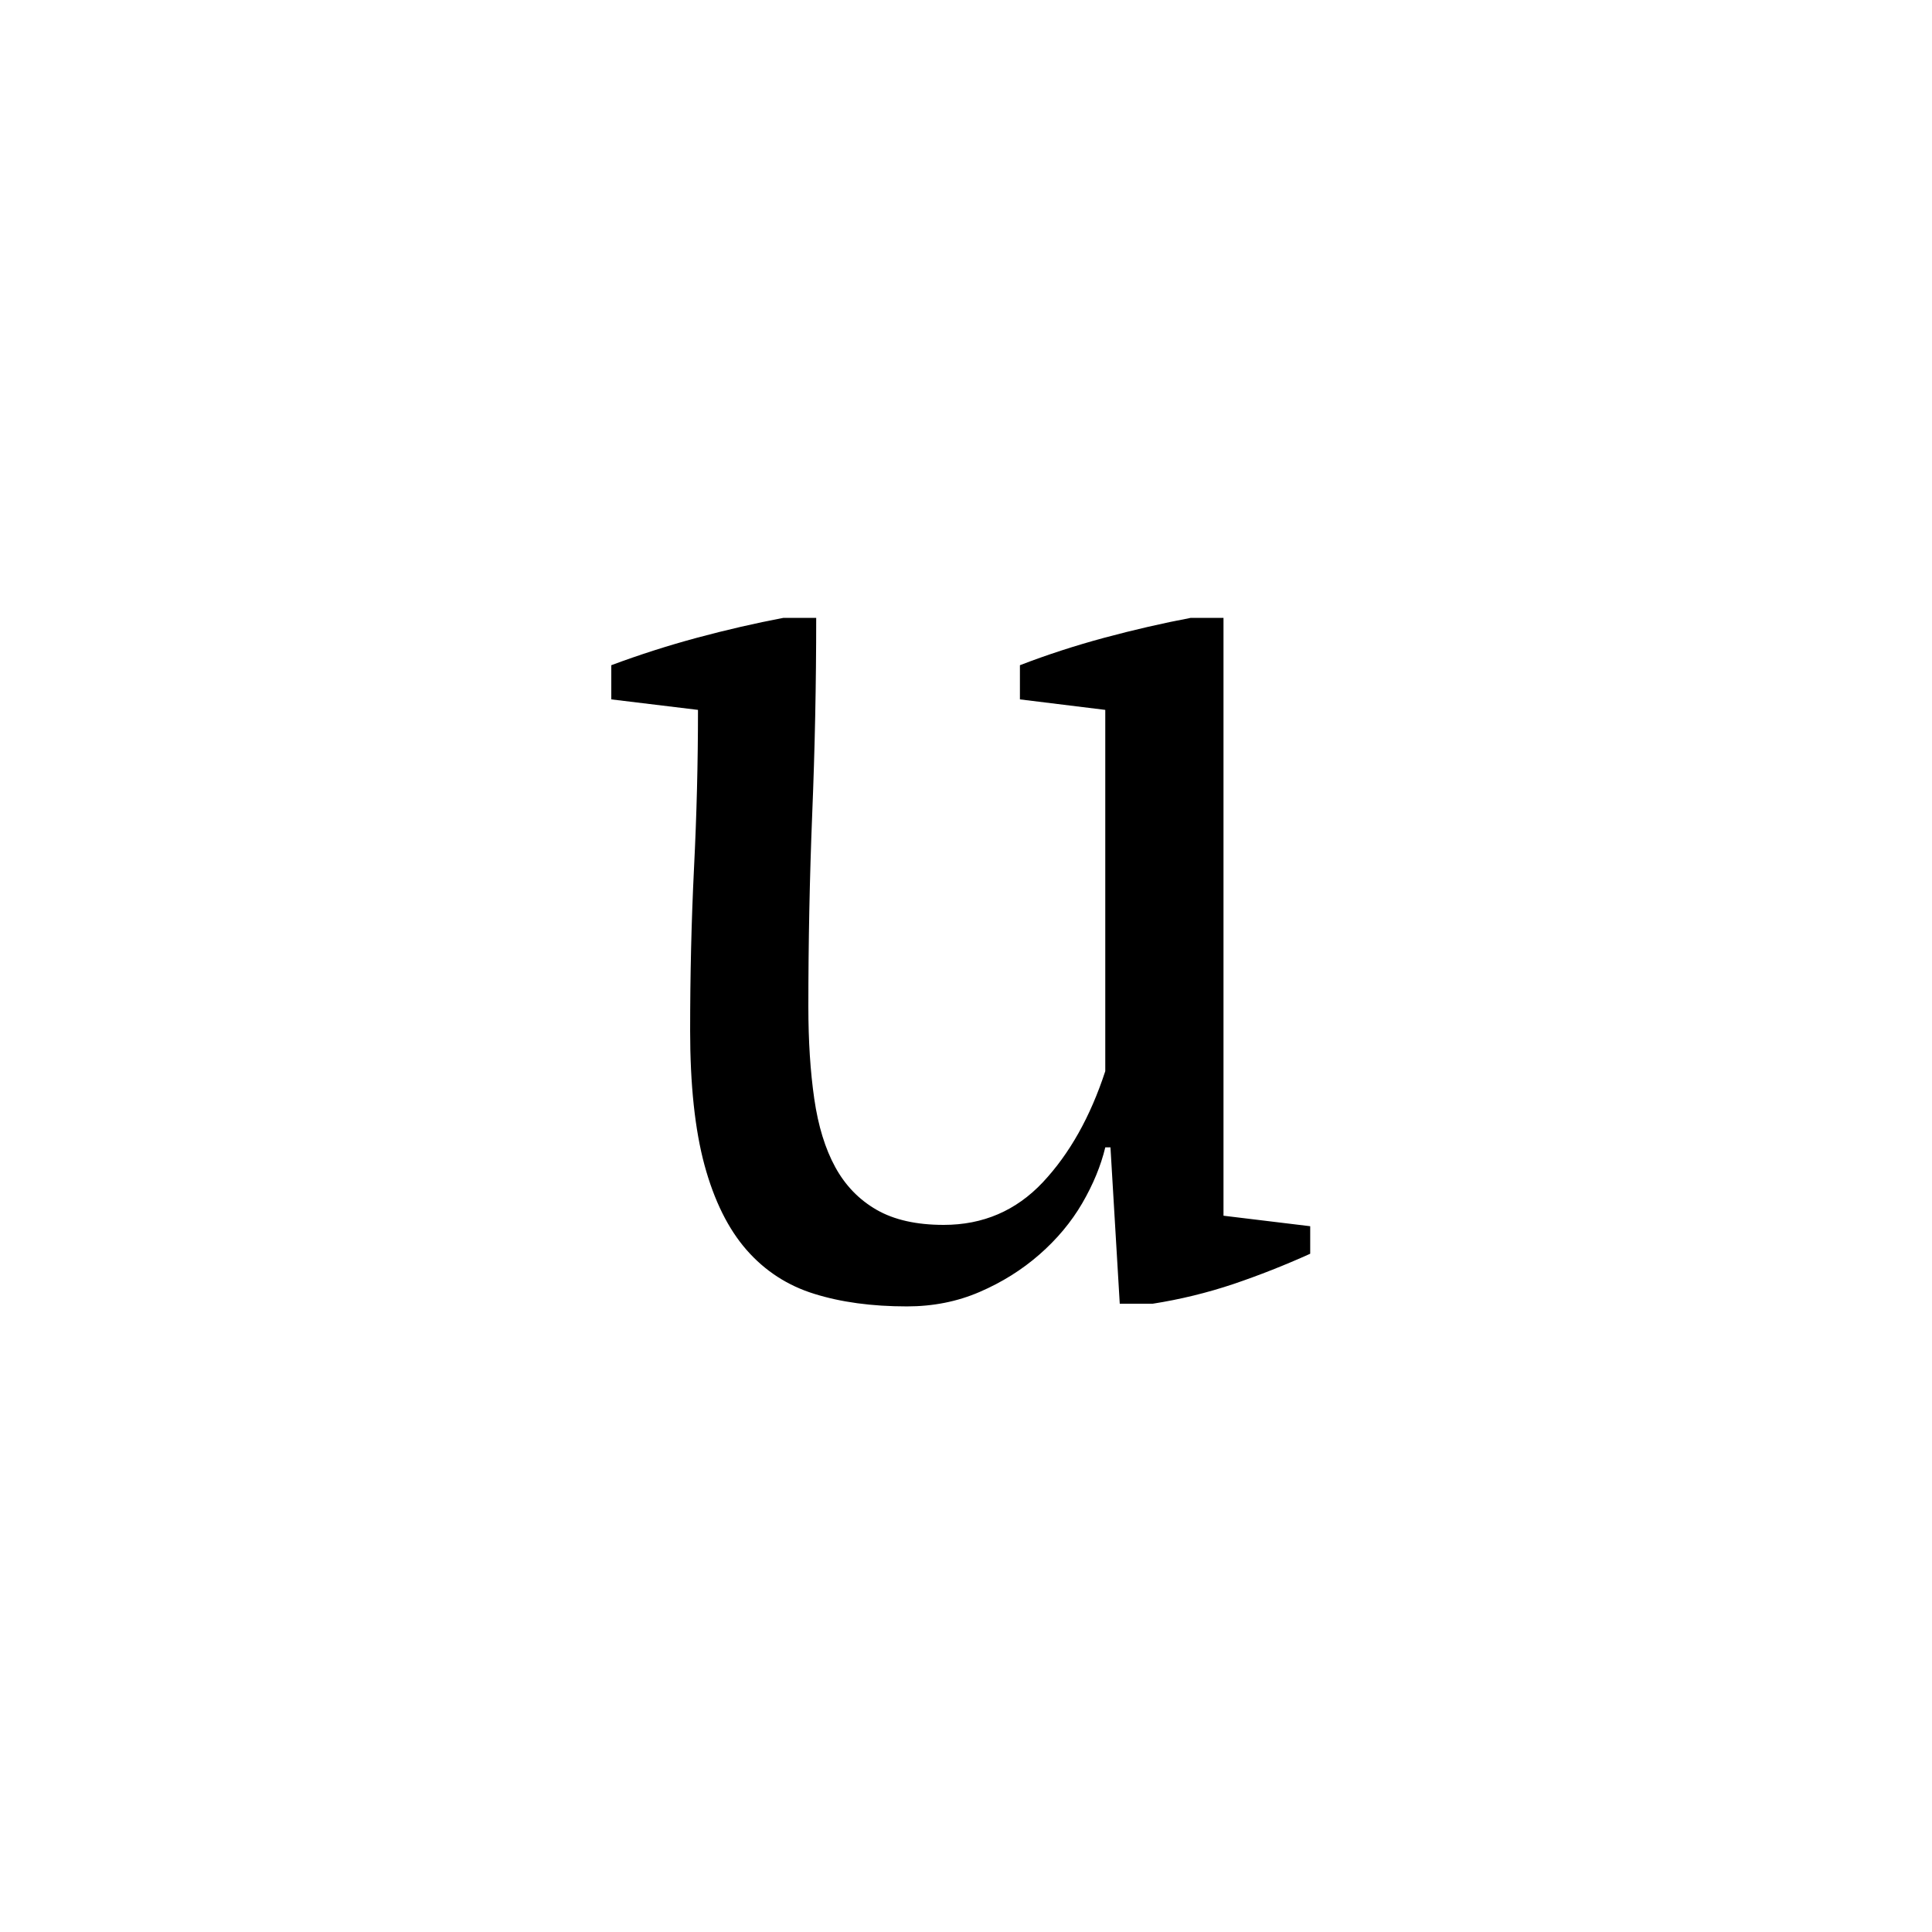
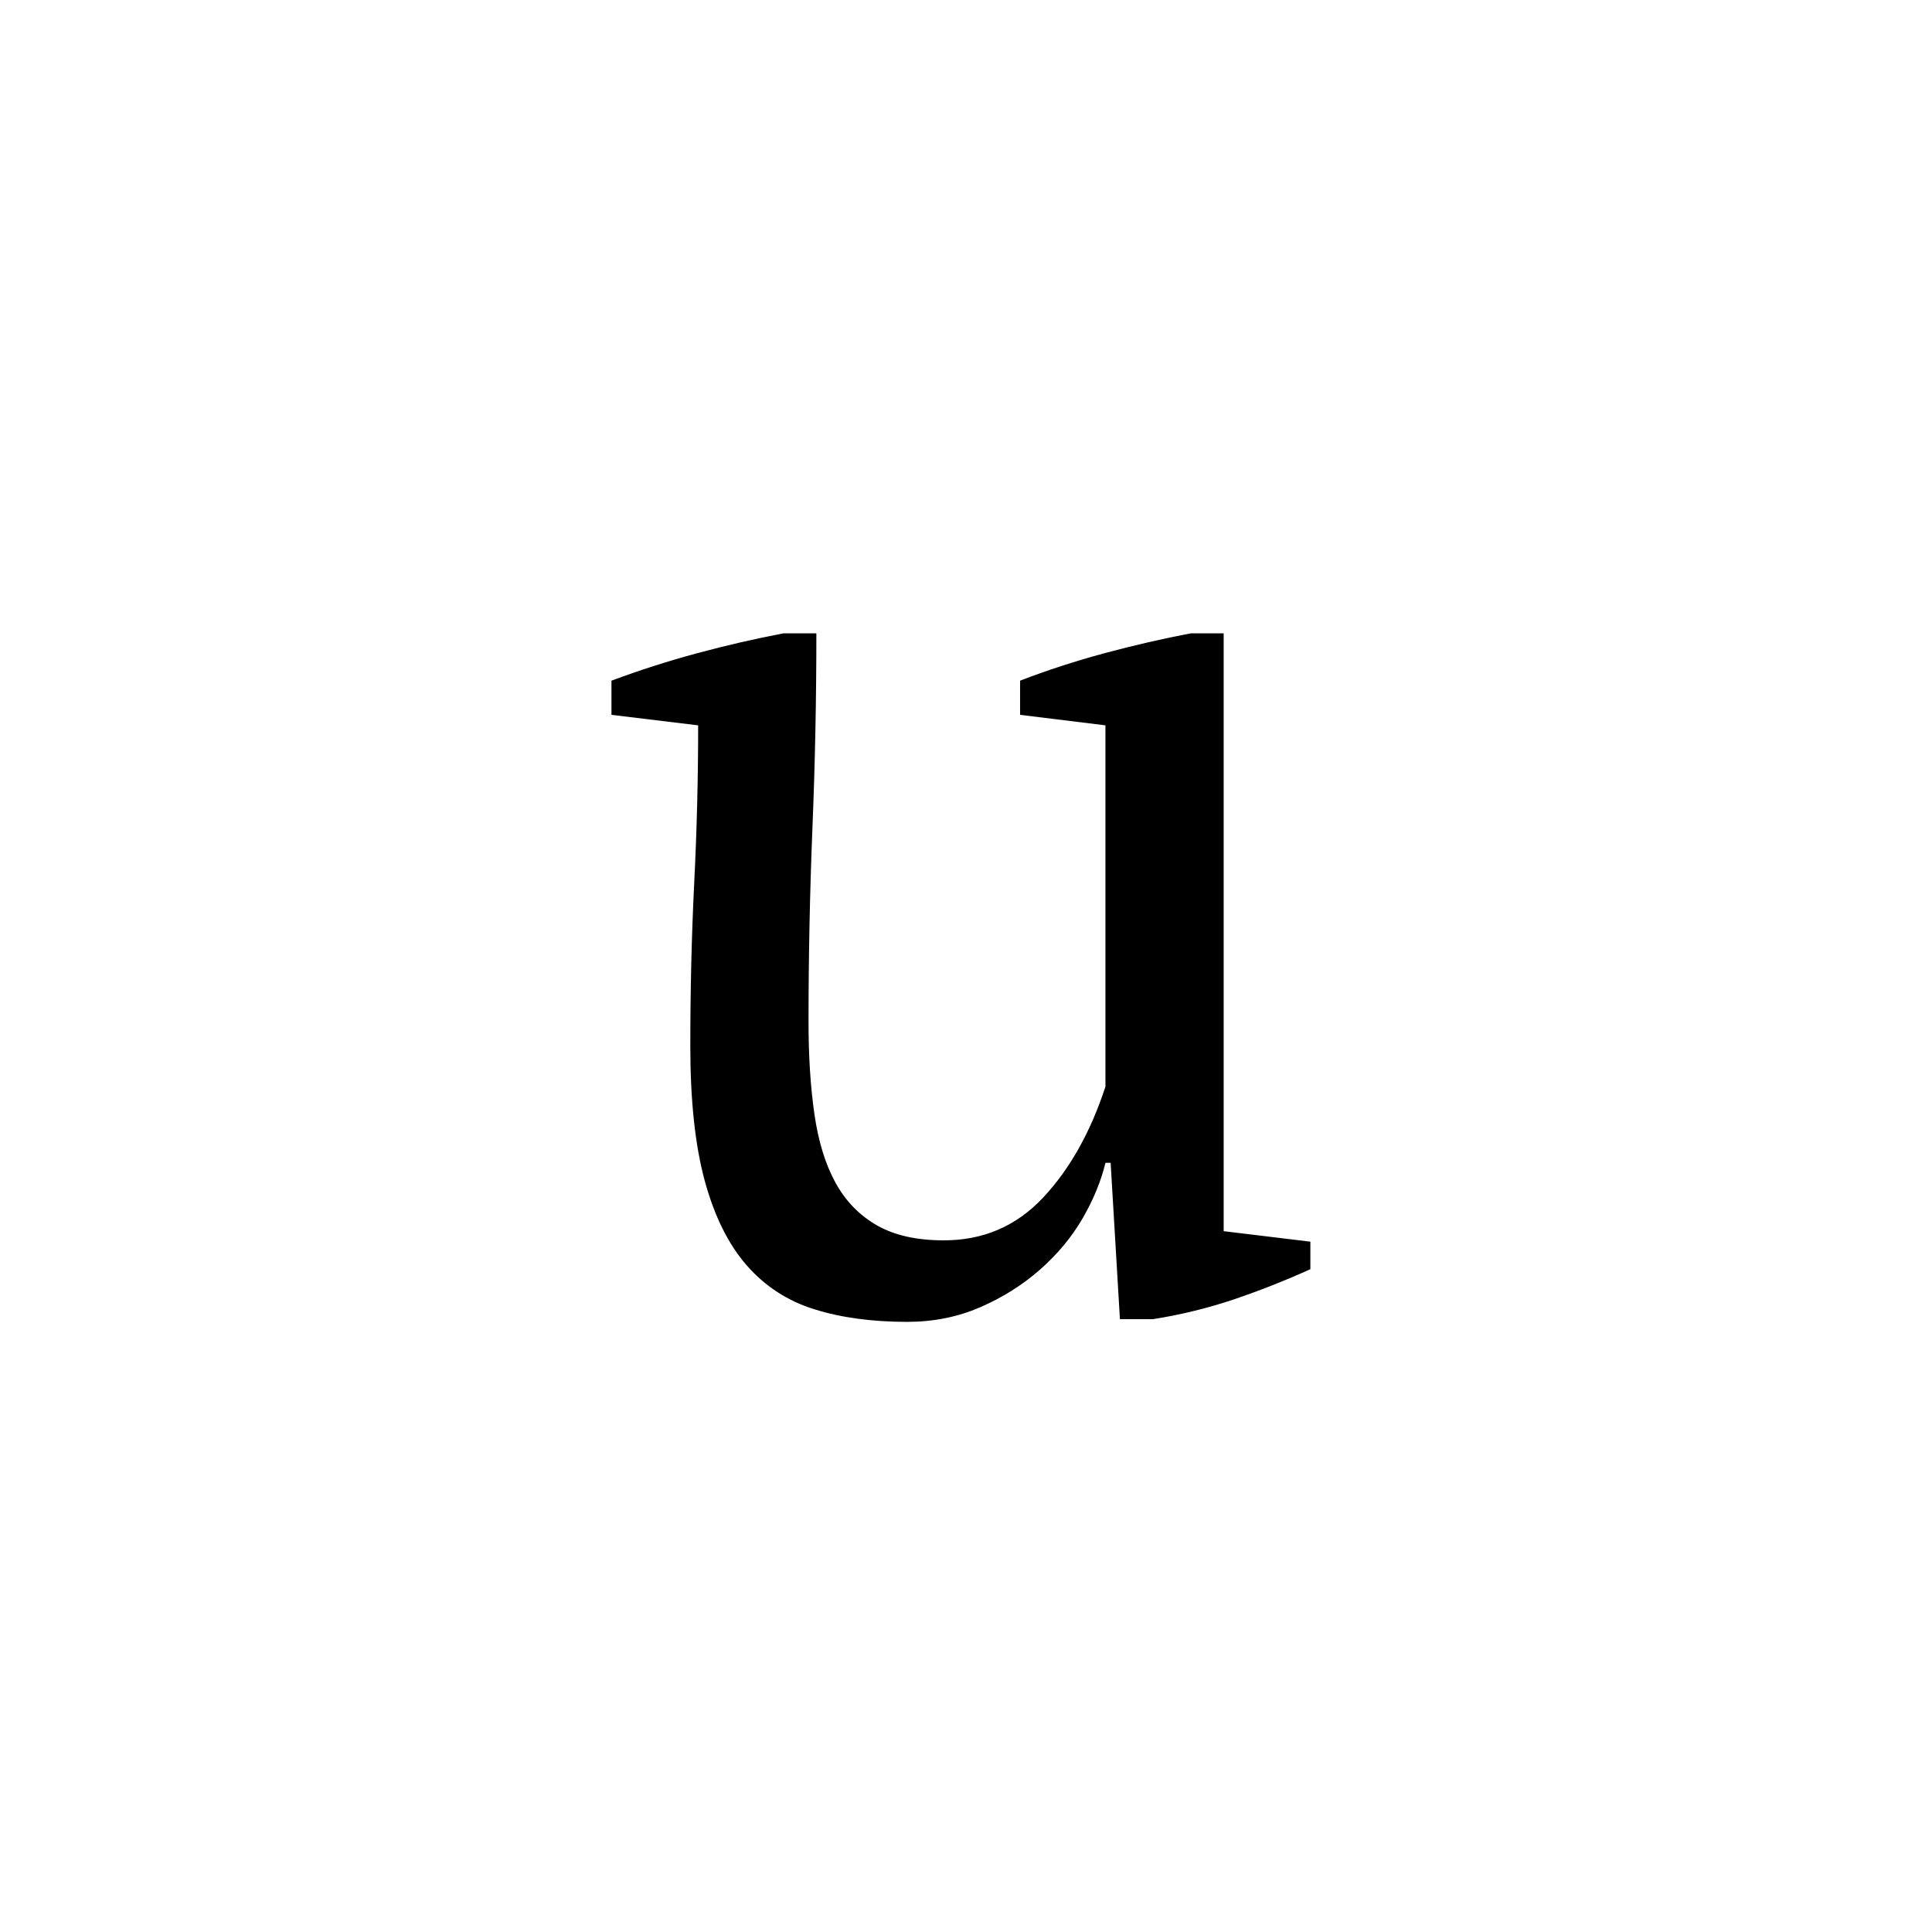
<svg xmlns="http://www.w3.org/2000/svg" xmlns:xlink="http://www.w3.org/1999/xlink" enable-background="new 0 0 250 250" height="250px" viewBox="0 0 250 250" width="250px" x="0px" xml:space="preserve" y="0px">
  <defs>
-     <symbol id="afce53d8a" overflow="visible">
+     <symbol id="8574f482a" overflow="visible">
      <path d="M13.094-33.656c0-7.145.164-14.145.5-21 .344-6.852.515-13.68.515-20.485L2.891-76.5v-4.422a125.123 125.123 0 0 1 11.125-3.562c3.8-1.02 7.515-1.875 11.14-2.563h4.25c0 8.5-.172 16.95-.515 25.344-.336 8.387-.5 16.715-.5 24.984 0 4.418.254 8.387.765 11.907.508 3.511 1.414 6.46 2.719 8.843 1.3 2.375 3.082 4.215 5.344 5.516 2.27 1.305 5.164 1.953 8.687 1.953 5.094 0 9.367-1.836 12.828-5.516 3.457-3.687 6.149-8.476 8.078-14.375v-46.75L55.767-76.5v-4.422c3.507-1.351 7.16-2.539 10.953-3.562 3.8-1.02 7.515-1.875 11.14-2.563h4.25v77.36l11.22 1.359v3.562A109.915 109.915 0 0 1 83.39-.844a64.232 64.232 0 0 1-10.454 2.547h-4.25L67.484-18.53h-.671c-.575 2.386-1.57 4.797-2.985 7.234-1.418 2.43-3.262 4.637-5.531 6.625-2.262 1.98-4.84 3.594-7.734 4.844-2.887 1.25-6.028 1.875-9.422 1.875-4.532 0-8.528-.543-11.985-1.625-3.46-1.07-6.383-2.969-8.765-5.688-2.375-2.718-4.188-6.375-5.438-10.968-1.242-4.594-1.86-10.399-1.86-17.422zm0 0" />
    </symbol>
  </defs>
-   <use x="76.21" xlink:href="#afce53d8a" y="167" />
+   <use x="76.232" xlink:href="#8574f482a" y="169" />
</svg>
